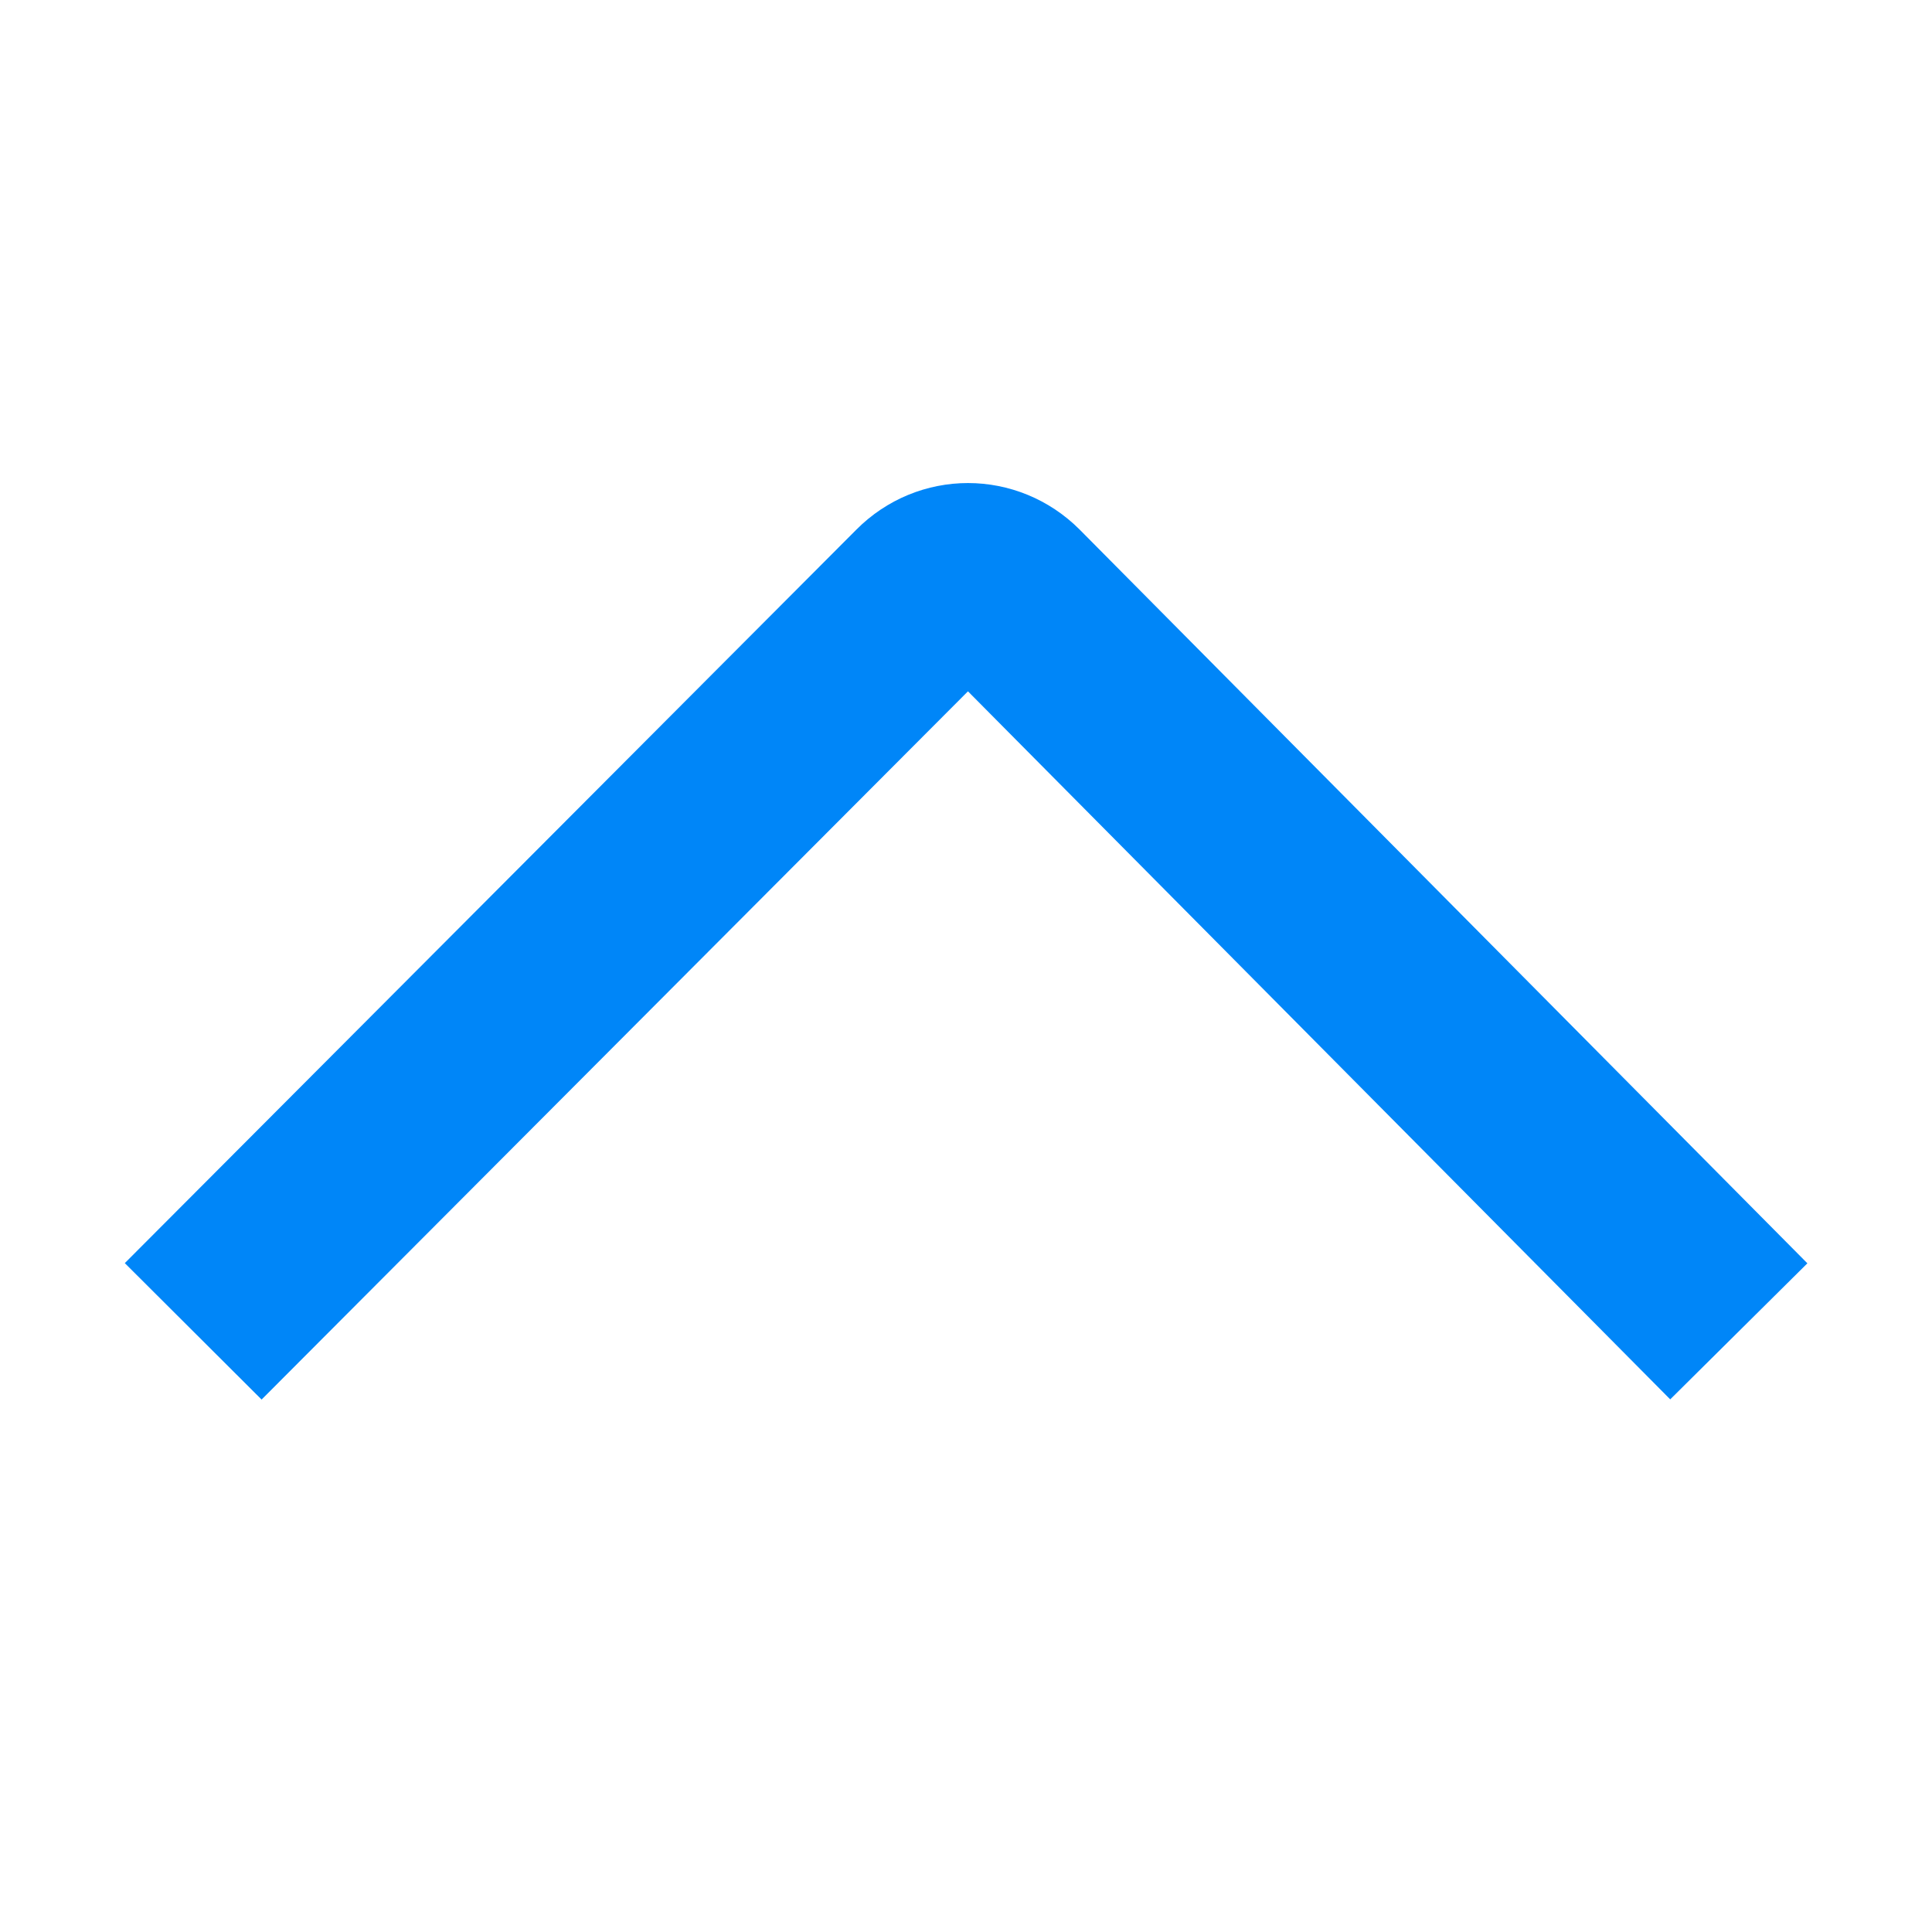
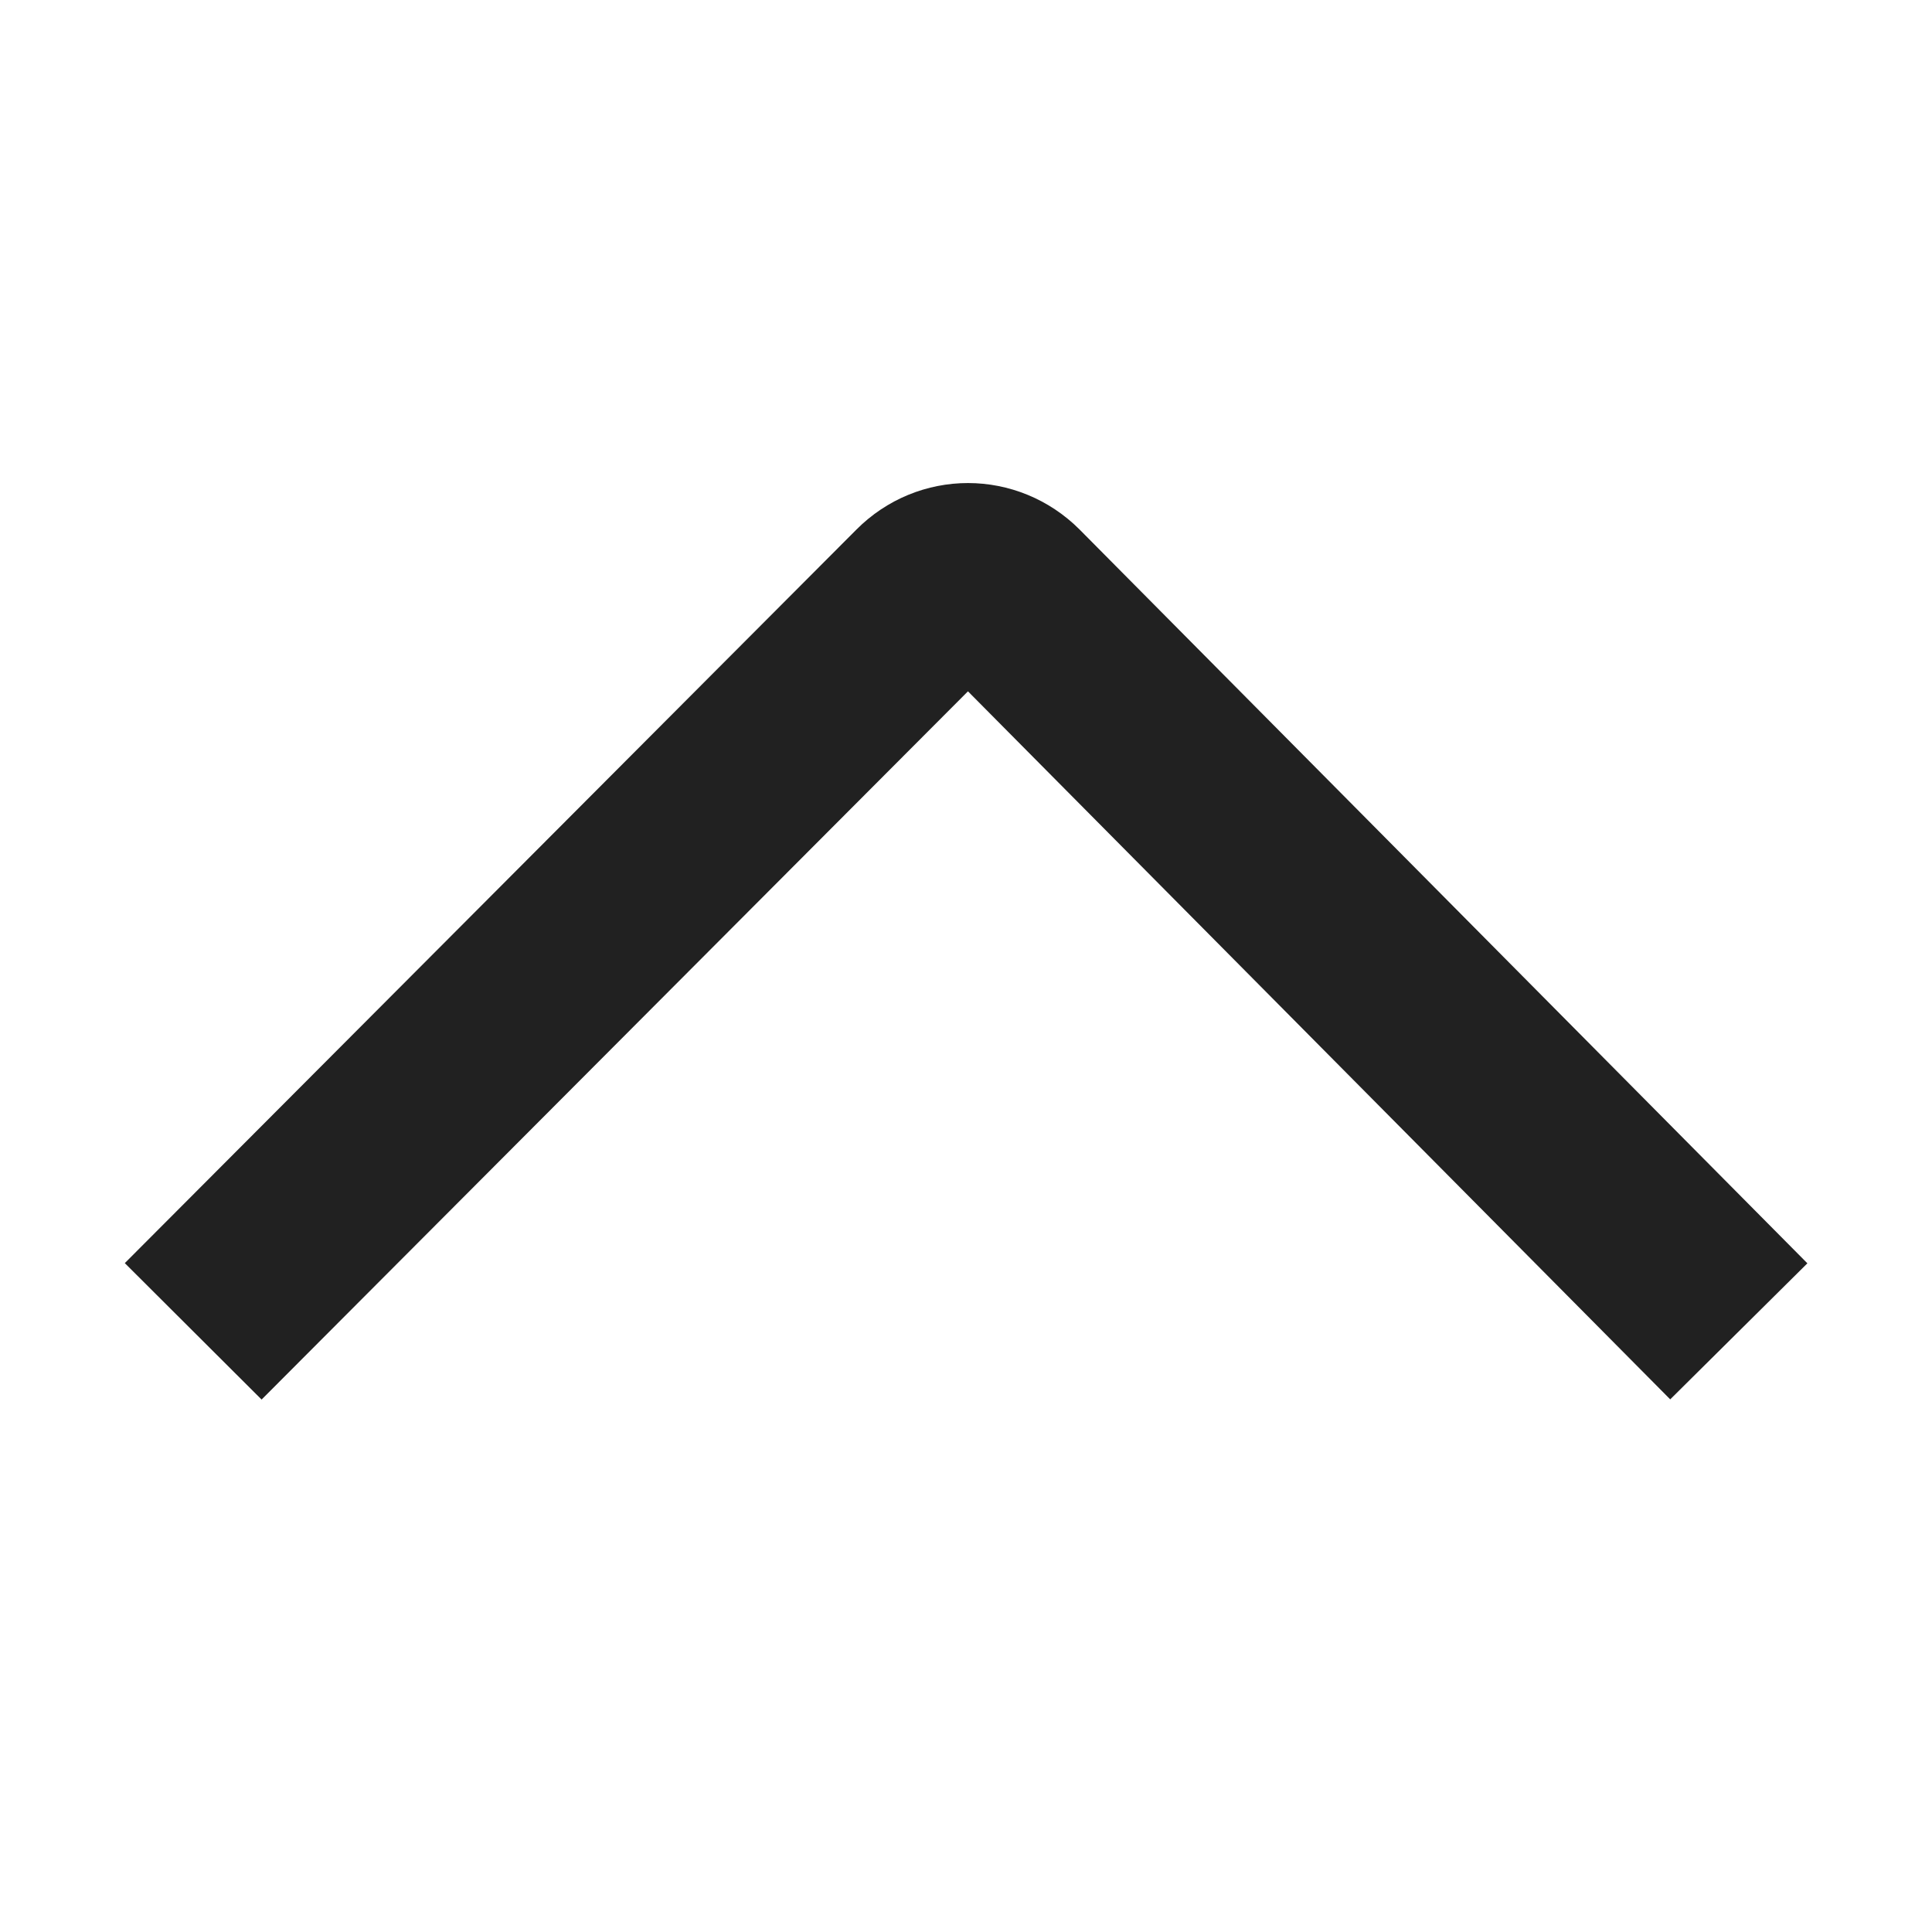
<svg xmlns="http://www.w3.org/2000/svg" version="1.1" id="Layer_1" x="0px" y="0px" width="10px" height="10px" viewBox="0 0 10 10" enable-background="new 0 0 10 10" xml:space="preserve">
  <g>
-     <path fill="none" stroke="#0086F8" stroke-miterlimit="10" d="M1,6.891l3.787-3.797c0.124-0.125,0.322-0.125,0.447,0L9,6.891 M5.011,4.771" />
+     <path fill="none" stroke="#212121" stroke-miterlimit="10" d="M1,6.891l3.787-3.797c0.124-0.125,0.322-0.125,0.447,0L9,6.891 M5.011,4.771" />
  </g>
</svg>
